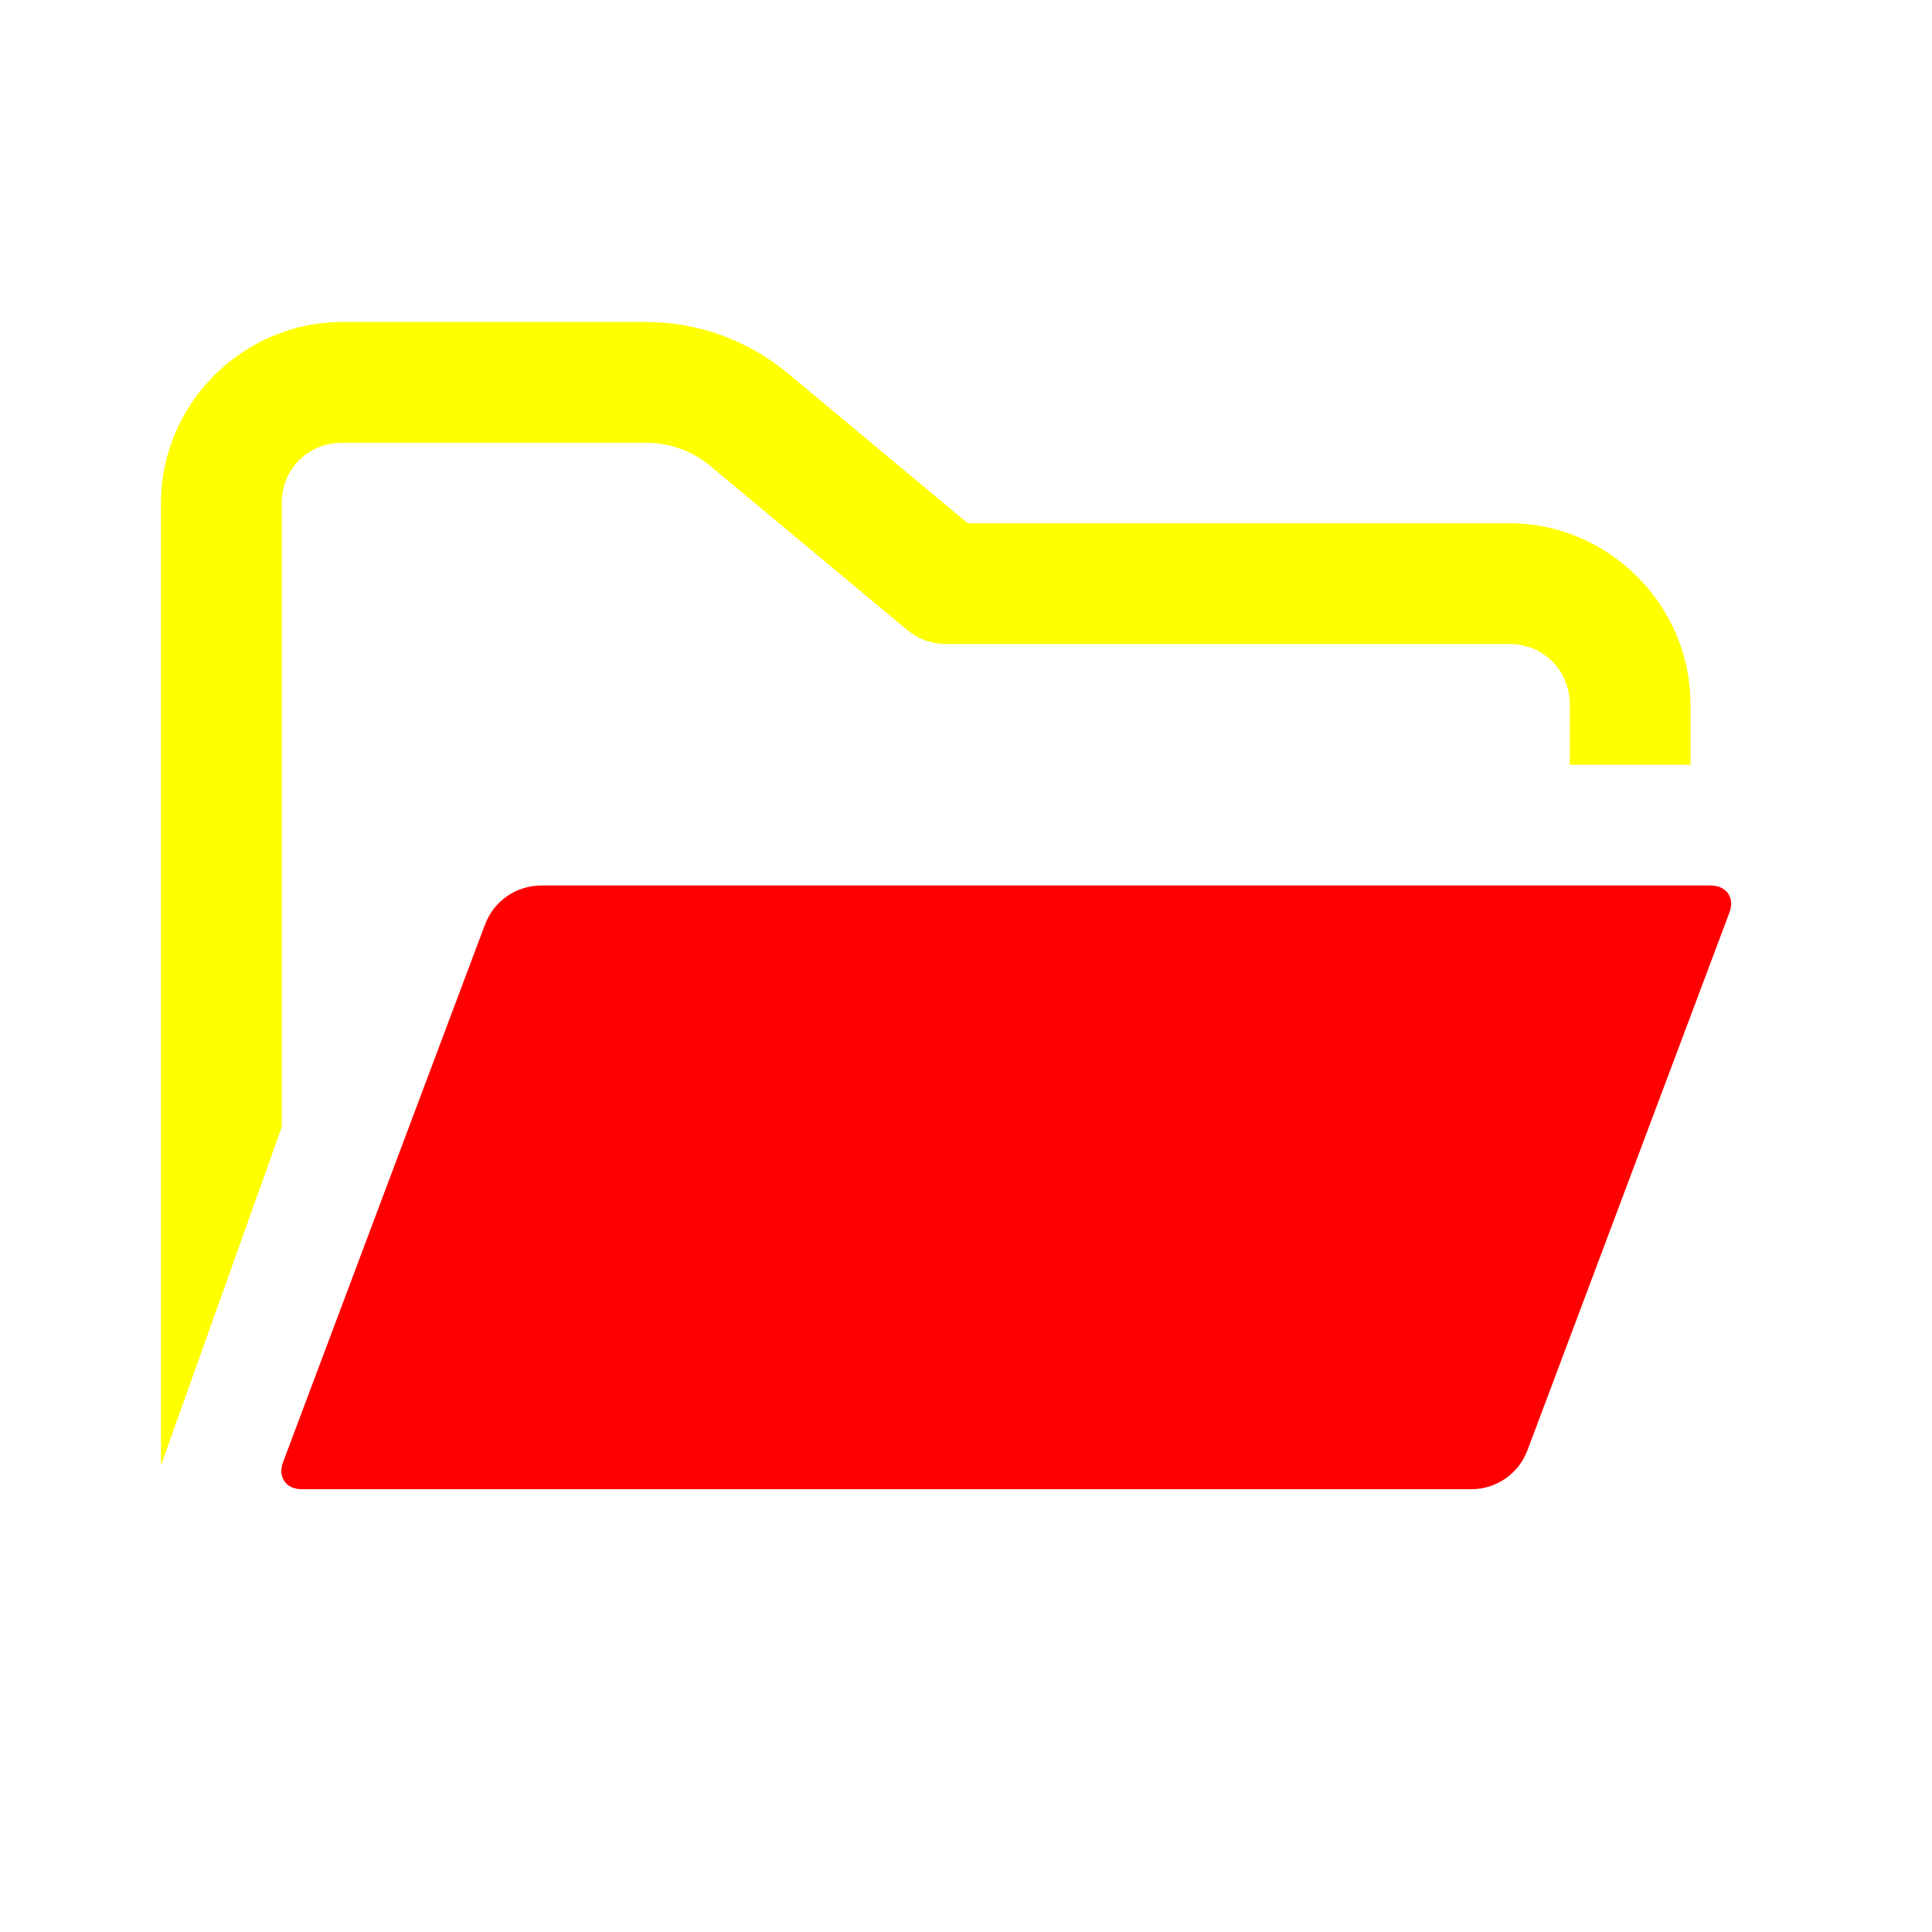
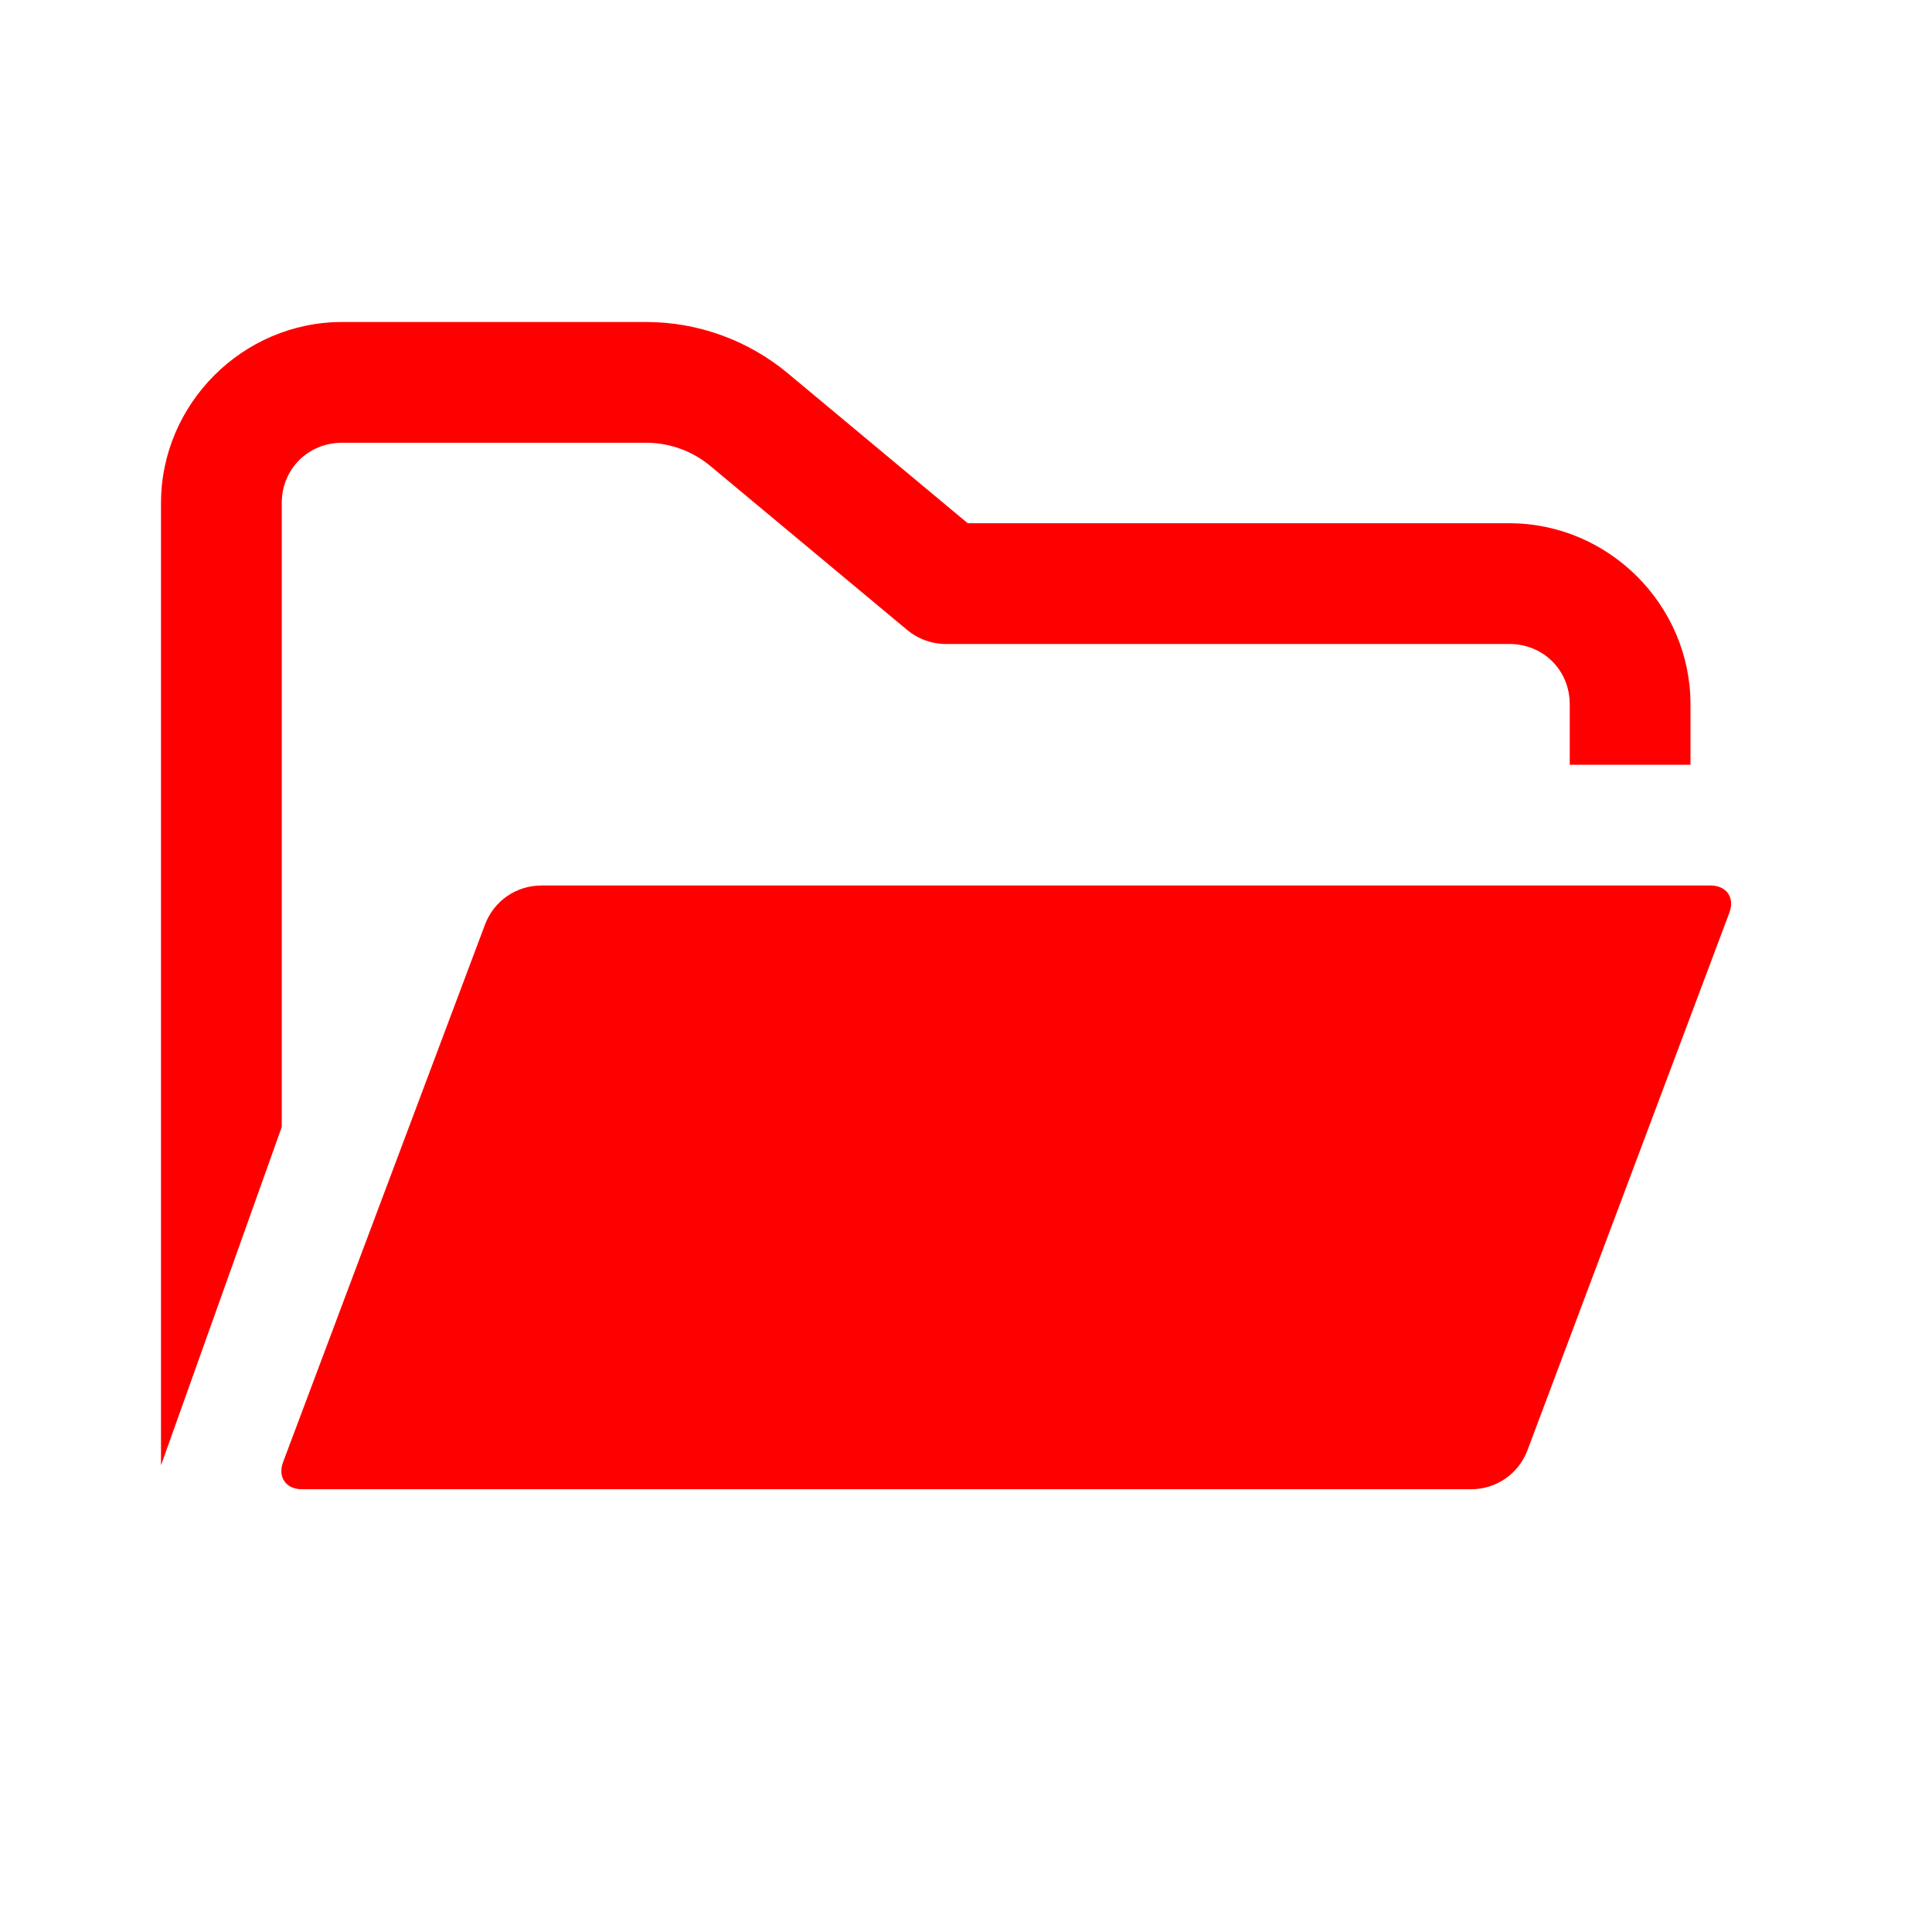
<svg xmlns="http://www.w3.org/2000/svg" width="32" height="32" viewBox="0 0 48 48">
-   <path fill="#FFFF00" d="M 8.5 8        C 6.032 8 4 10.032 4 12.5        L 4 36.406        L 7 28        L 7 12.5        C 7 11.654 7.654 11 8.5 11        L 16.053 11        C 16.638 11 17.203 11.205 17.652 11.58        L 22.539 15.652        A 1.5 1.5 0 0 0 23.5 16        L 37.5 16        C 38.346 16 39 16.654 39 17.5        L 39 19        L 42 19        L 42 17.5        C 42 15.032 39.968 13 37.5 13        L 24.043 13        L 19.574 9.275        C 18.584 8.452 17.339 8 16.053 8        Z" />
+   <path fill="#FF0000" d="M 8.5 8        C 6.032 8 4 10.032 4 12.5        L 4 36.406        L 7 28        L 7 12.5        C 7 11.654 7.654 11 8.5 11        L 16.053 11        C 16.638 11 17.203 11.205 17.652 11.58        L 22.539 15.652        A 1.5 1.5 0 0 0 23.5 16        L 37.5 16        C 38.346 16 39 16.654 39 17.5        L 39 19        L 42 19        L 42 17.5        C 42 15.032 39.968 13 37.5 13        L 24.043 13        L 19.574 9.275        C 18.584 8.452 17.339 8 16.053 8        Z" />
  <path fill="#FF0000" d="M 13.453 22        L 42.498 22        C 42.898 22 43.107 22.305 42.965 22.678        L 37.951 36.027        C 37.73 36.616 37.177 37 36.547 37        L 7.502 37        C 7.104 37 6.894 36.697 7.033 36.326        L 12.049 22.973        C 12.27 22.384 12.823 22 13.453 22        Z" />
</svg>
